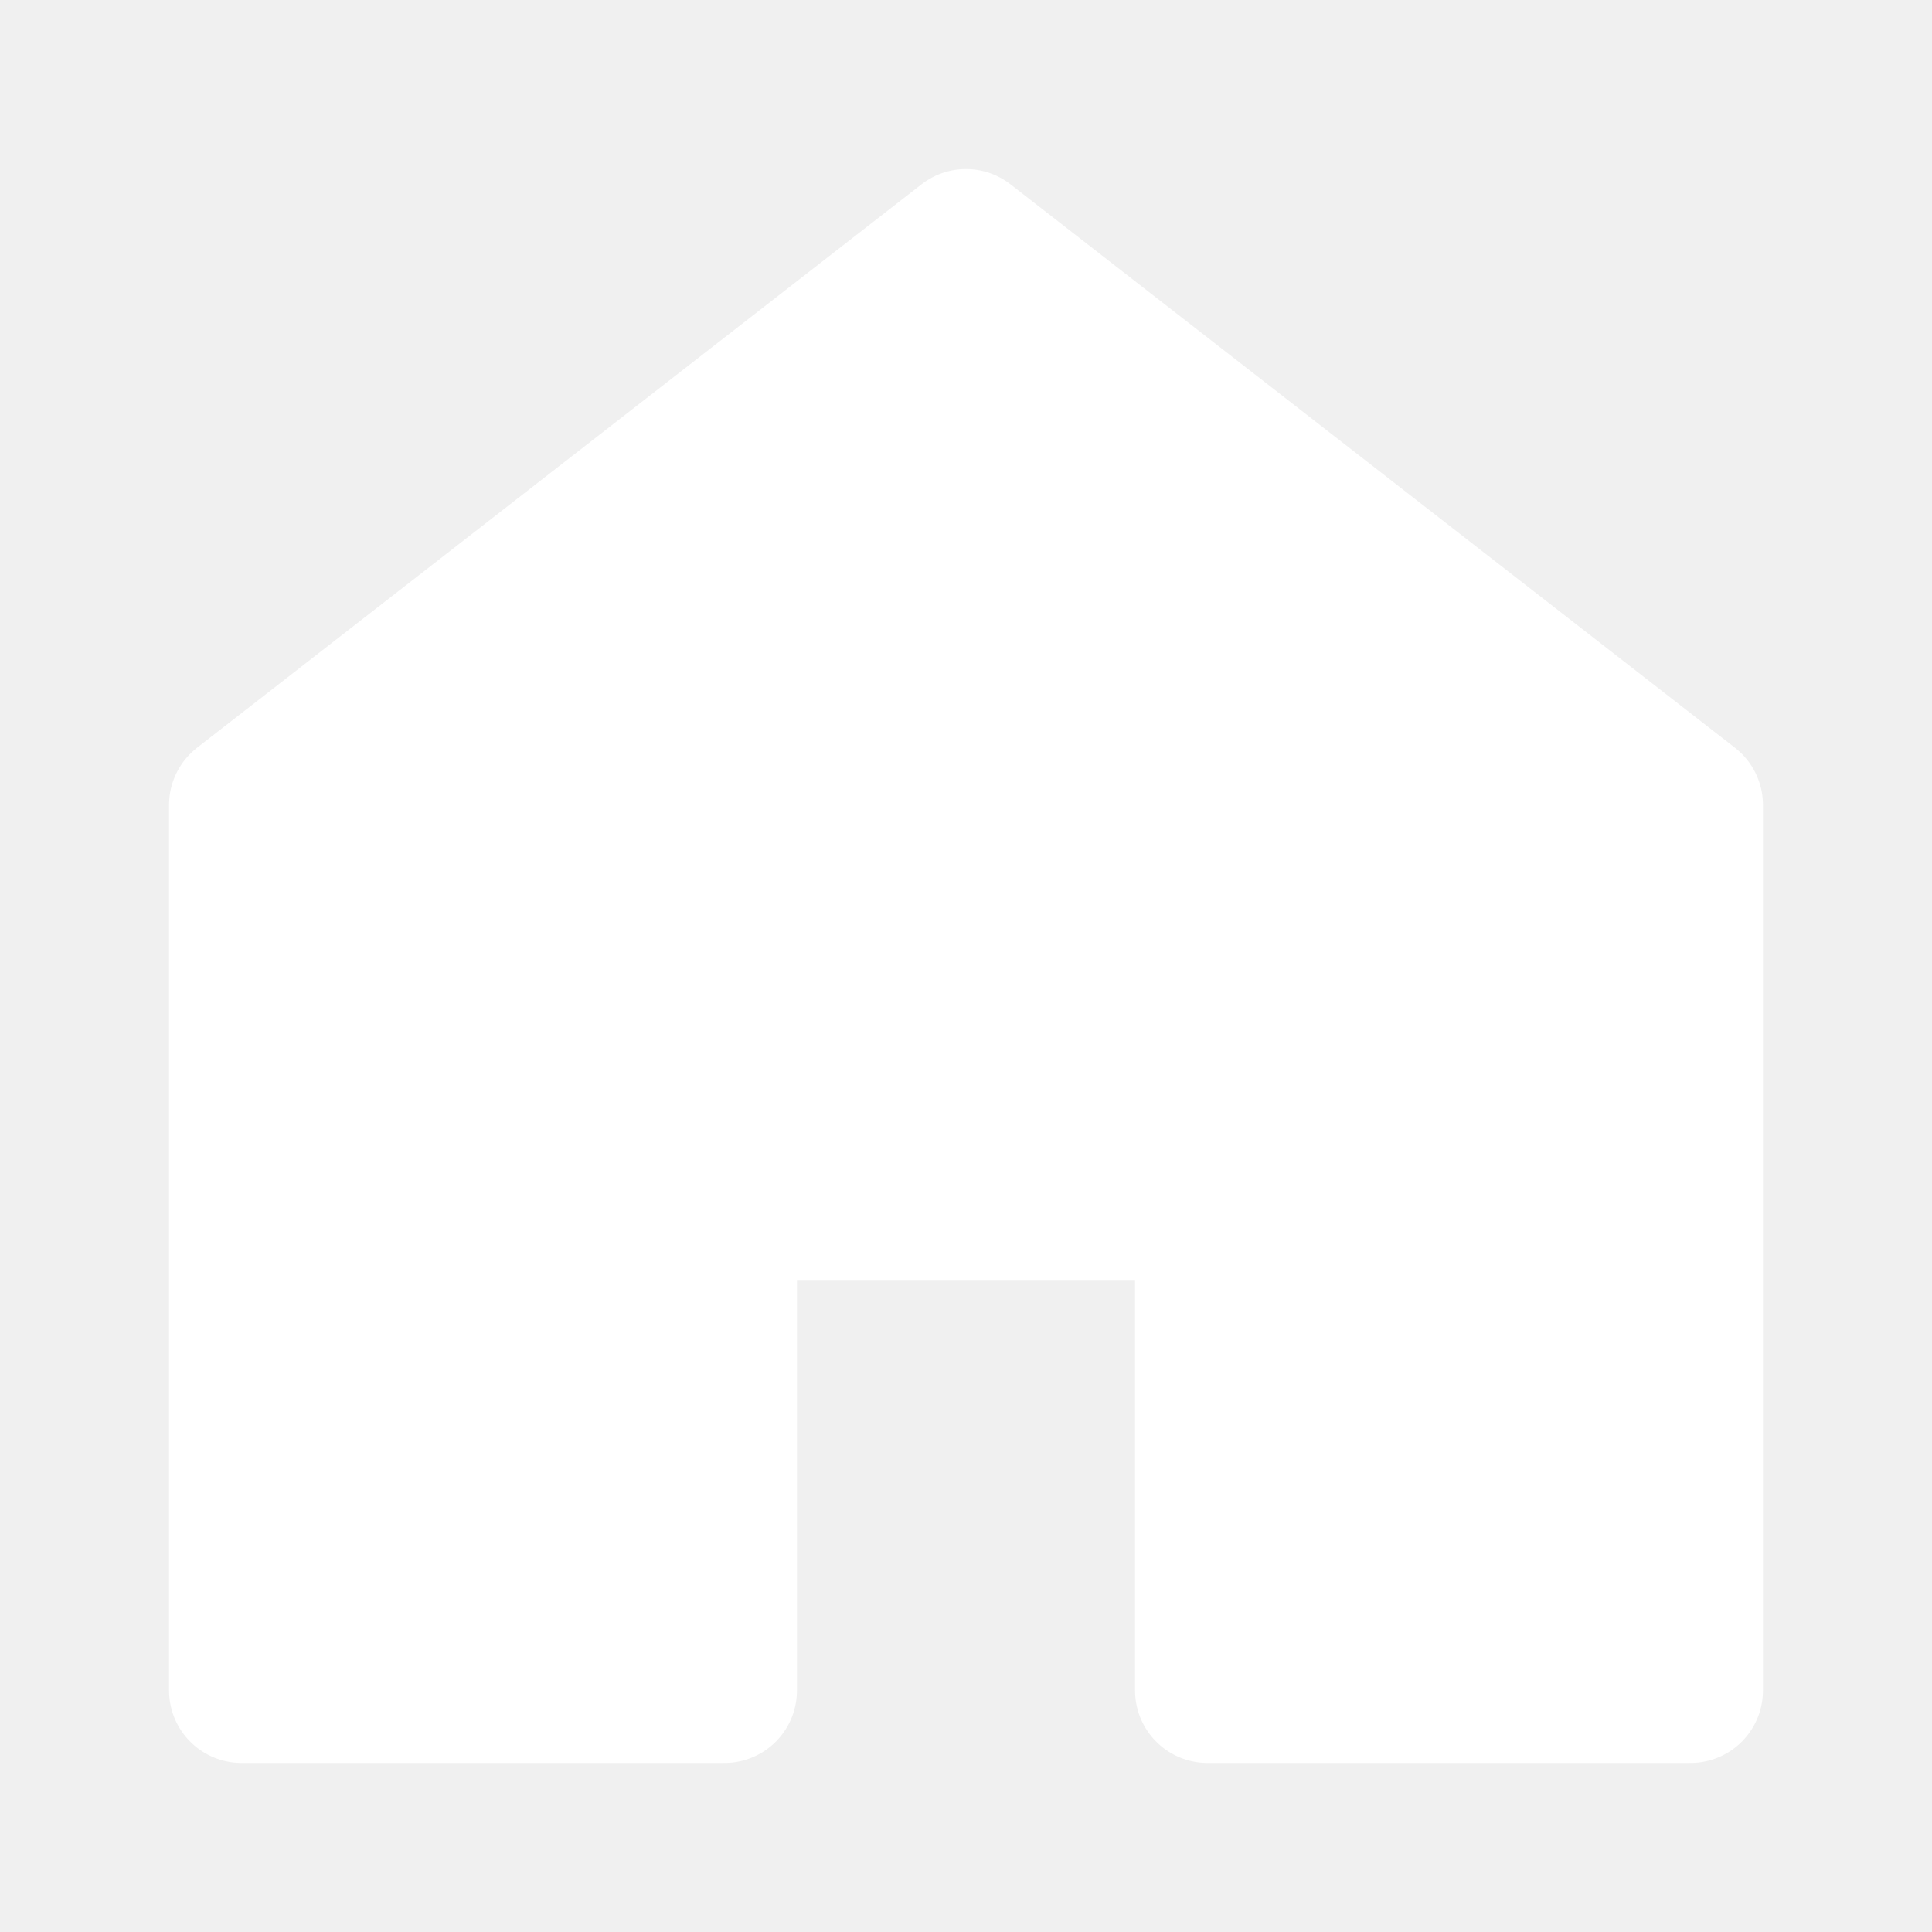
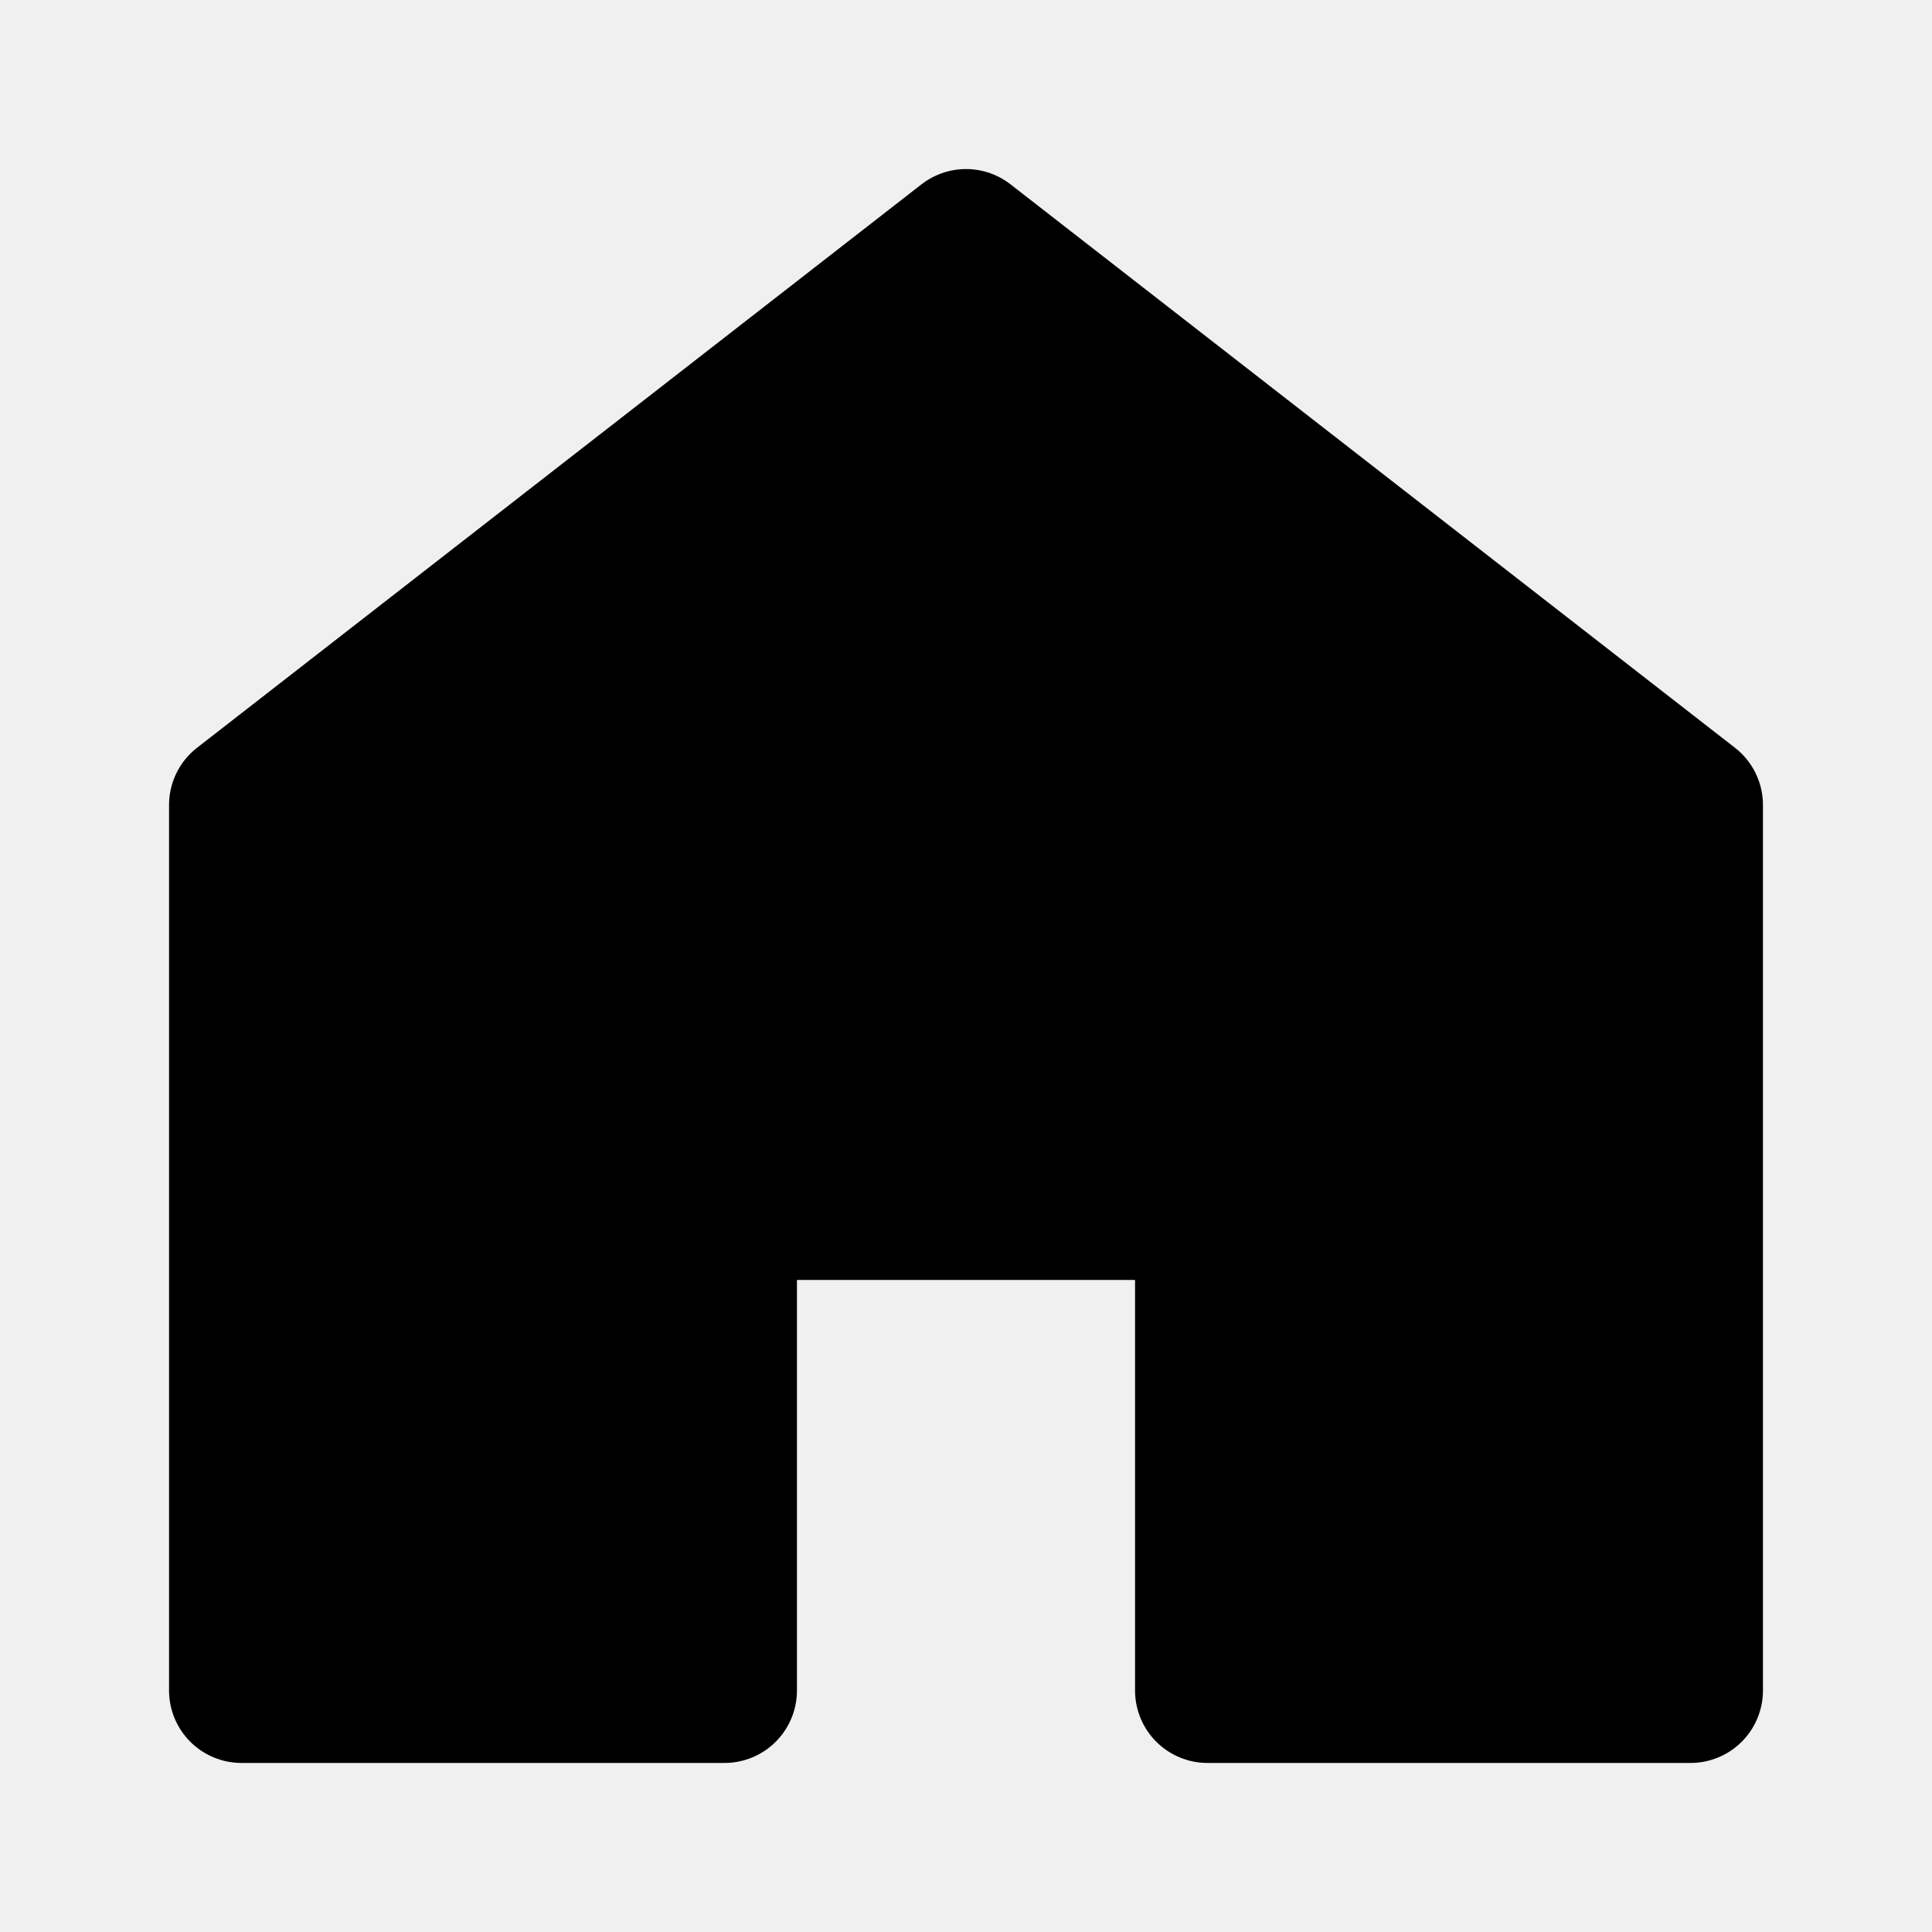
<svg xmlns="http://www.w3.org/2000/svg" width="20" height="20" viewBox="0 0 20 20" fill="none">
-   <path d="M10 2.5L2.5 8.333V17.5H7.5V12.5H12.5V17.5H17.5V8.333L10 2.5Z" fill="white" stroke="white" stroke-width="1.5" stroke-linecap="round" stroke-linejoin="round" />
+   <path d="M10 2.5L2.5 8.333V17.5H7.5V12.5H12.5V17.5H17.5V8.333L10 2.5Z" fill="currentColor" stroke="currentColor" stroke-width="1.5" stroke-linecap="round" stroke-linejoin="round" />
</svg>
